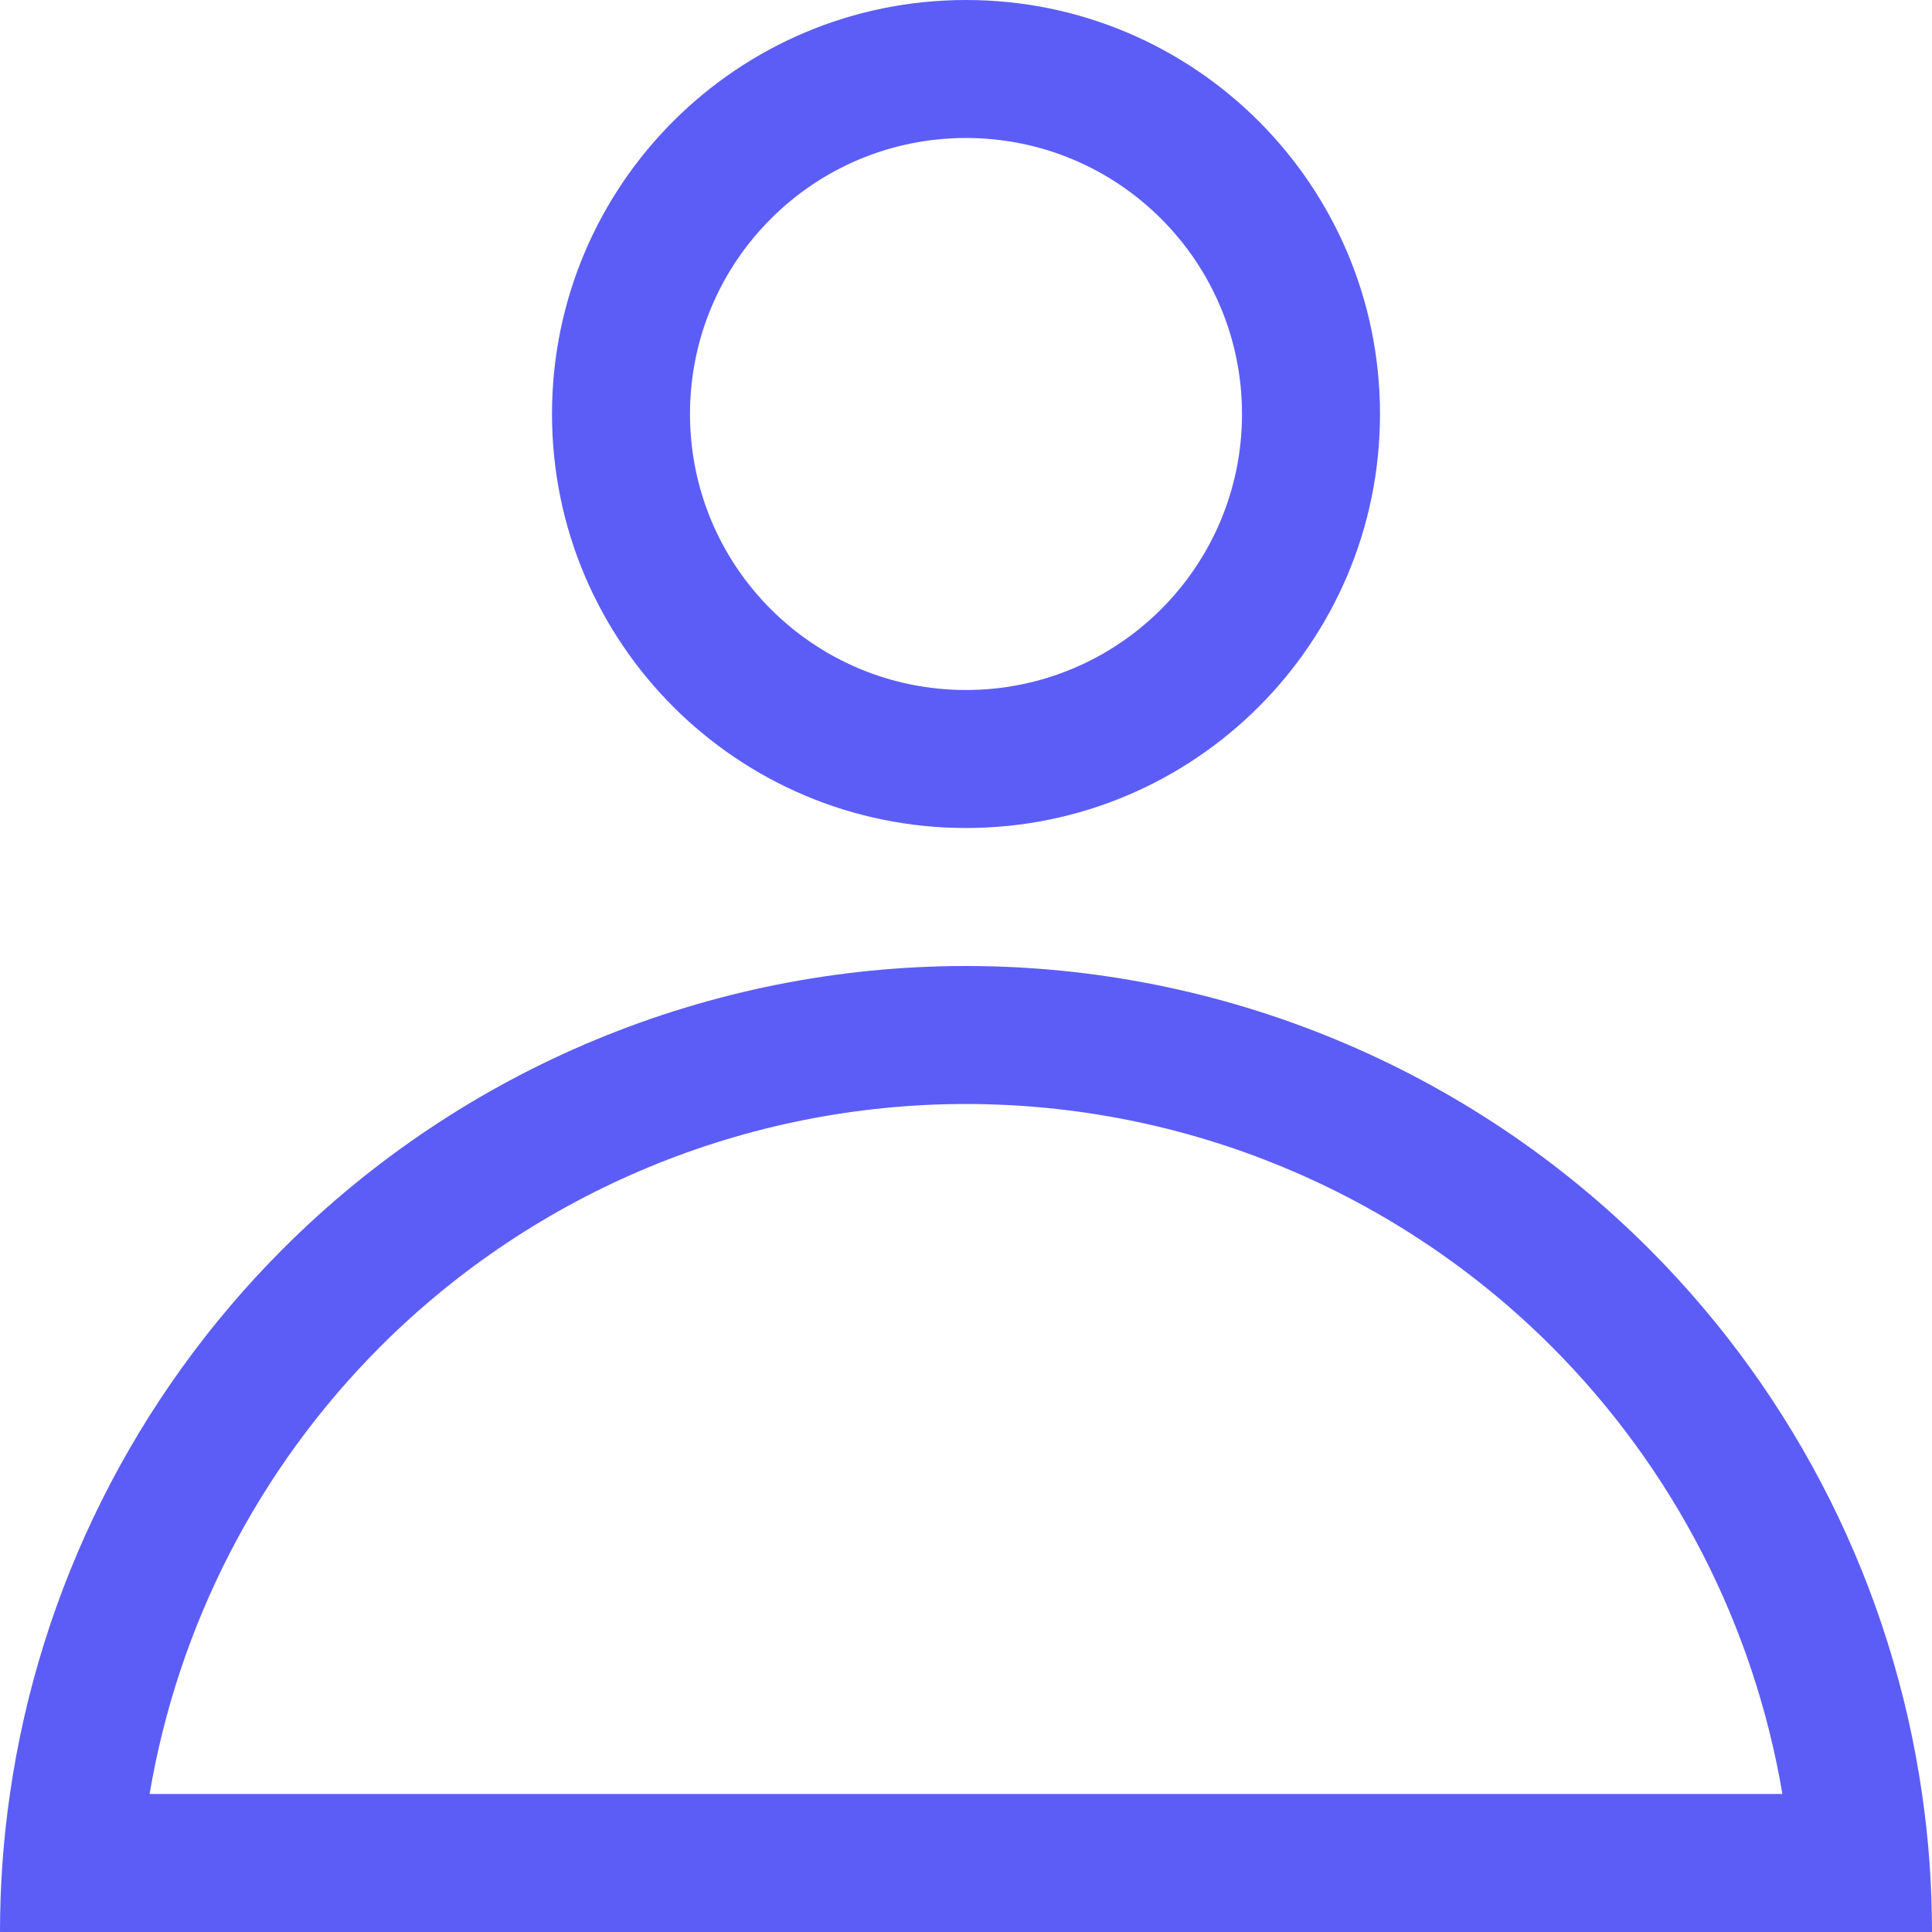
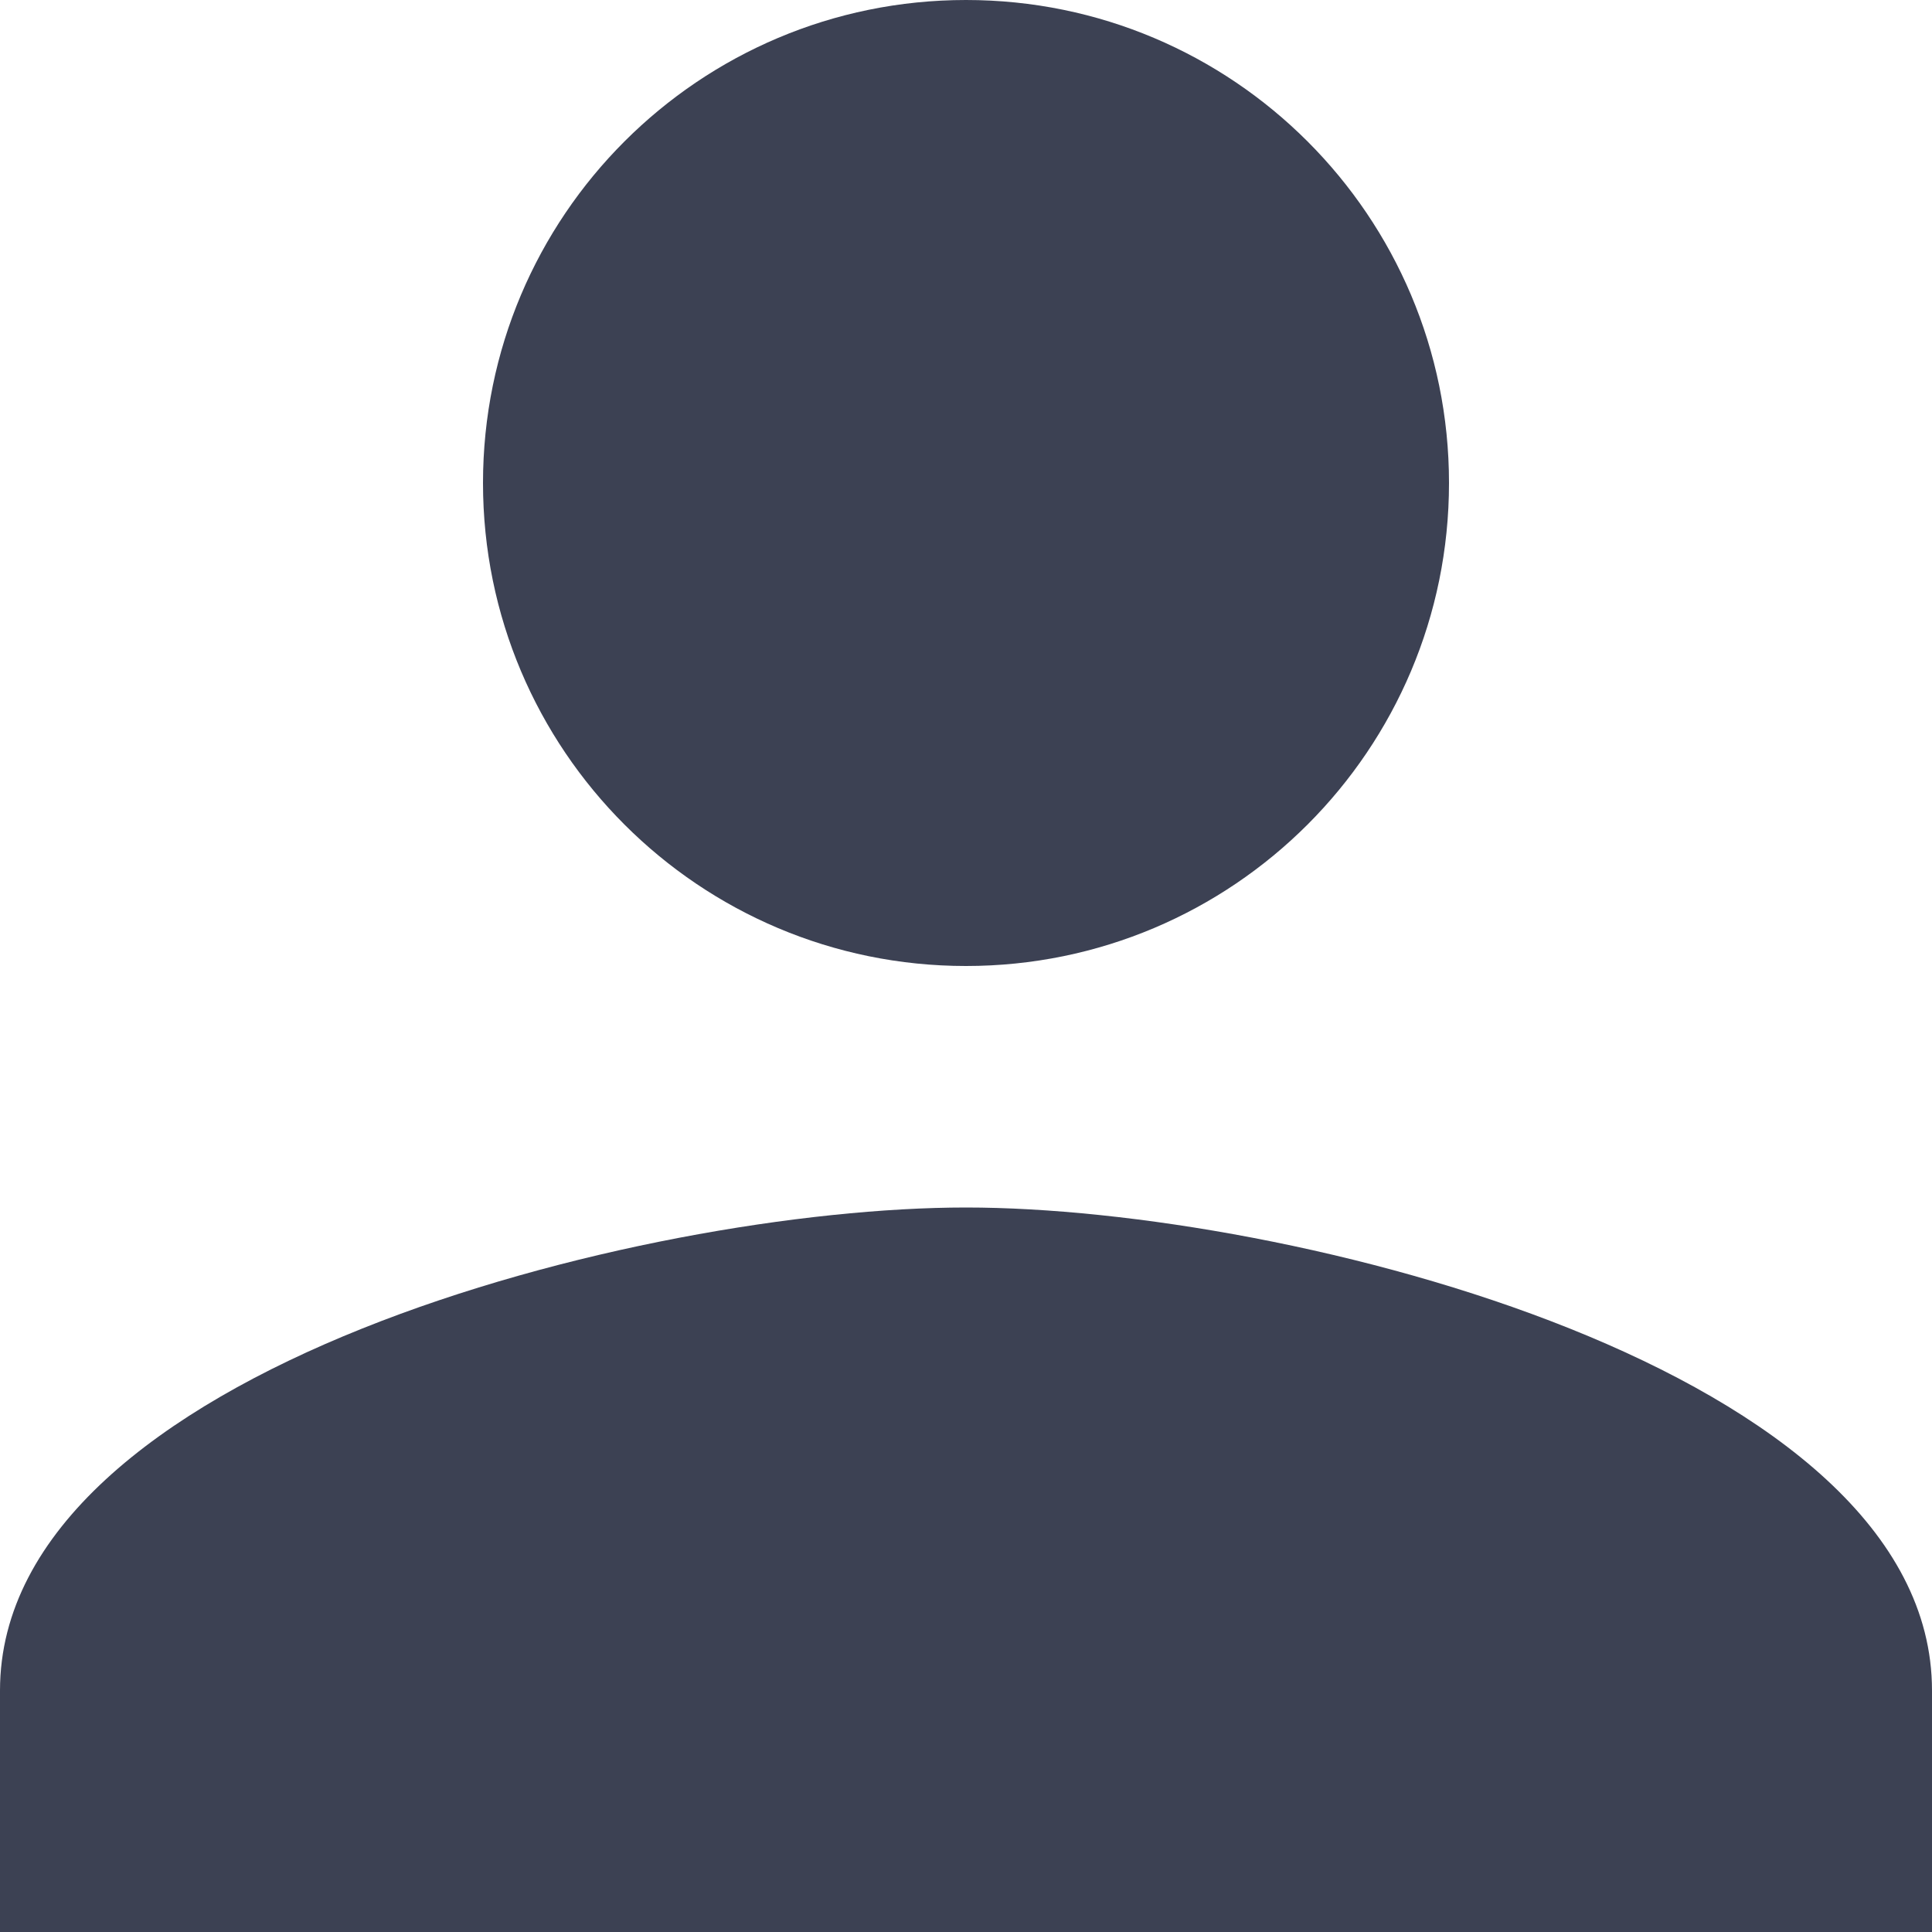
- <svg xmlns="http://www.w3.org/2000/svg" width="14" height="14" viewBox="0 0 14 14" fill="none">
-   <path fill-rule="evenodd" clip-rule="evenodd" d="M12.916 13C12.71 11.78 12.129 10.644 11.243 9.757C10.117 8.632 8.591 8 7 8C5.409 8 3.883 8.632 2.757 9.757C1.871 10.644 1.29 11.78 1.084 13L12.916 13ZM13.928 13C13.714 11.513 13.024 10.125 11.95 9.05C10.637 7.737 8.857 7 7 7C5.143 7 3.363 7.737 2.05 9.05C0.976 10.125 0.286 11.513 0.072 13C0.024 13.329 0 13.663 0 14L14 14C14 13.663 13.976 13.329 13.928 13Z" fill="#5C5DF7" />
-   <path fill-rule="evenodd" clip-rule="evenodd" d="M7 5C8.105 5 9 4.105 9 3C9 1.895 8.105 1 7 1C5.895 1 5 1.895 5 3C5 4.105 5.895 5 7 5ZM7 6C8.657 6 10 4.657 10 3C10 1.343 8.657 0 7 0C5.343 0 4 1.343 4 3C4 4.657 5.343 6 7 6Z" fill="#5C5DF7" />
+ <svg xmlns="http://www.w3.org/2000/svg" width="10" height="10" viewBox="0 0 10 10" fill="none">
+   <path d="M5 5C6.381 5 7.5 3.881 7.5 2.5C7.5 1.119 6.381 0 5 0C3.619 0 2.5 1.119 2.5 2.5C2.5 3.881 3.619 5 5 5ZM5 6.25C3.331 6.25 0 7.088 0 8.75V10H10V8.75C10 7.088 6.669 6.25 5 6.25Z" fill="#3C4153" />
</svg>
